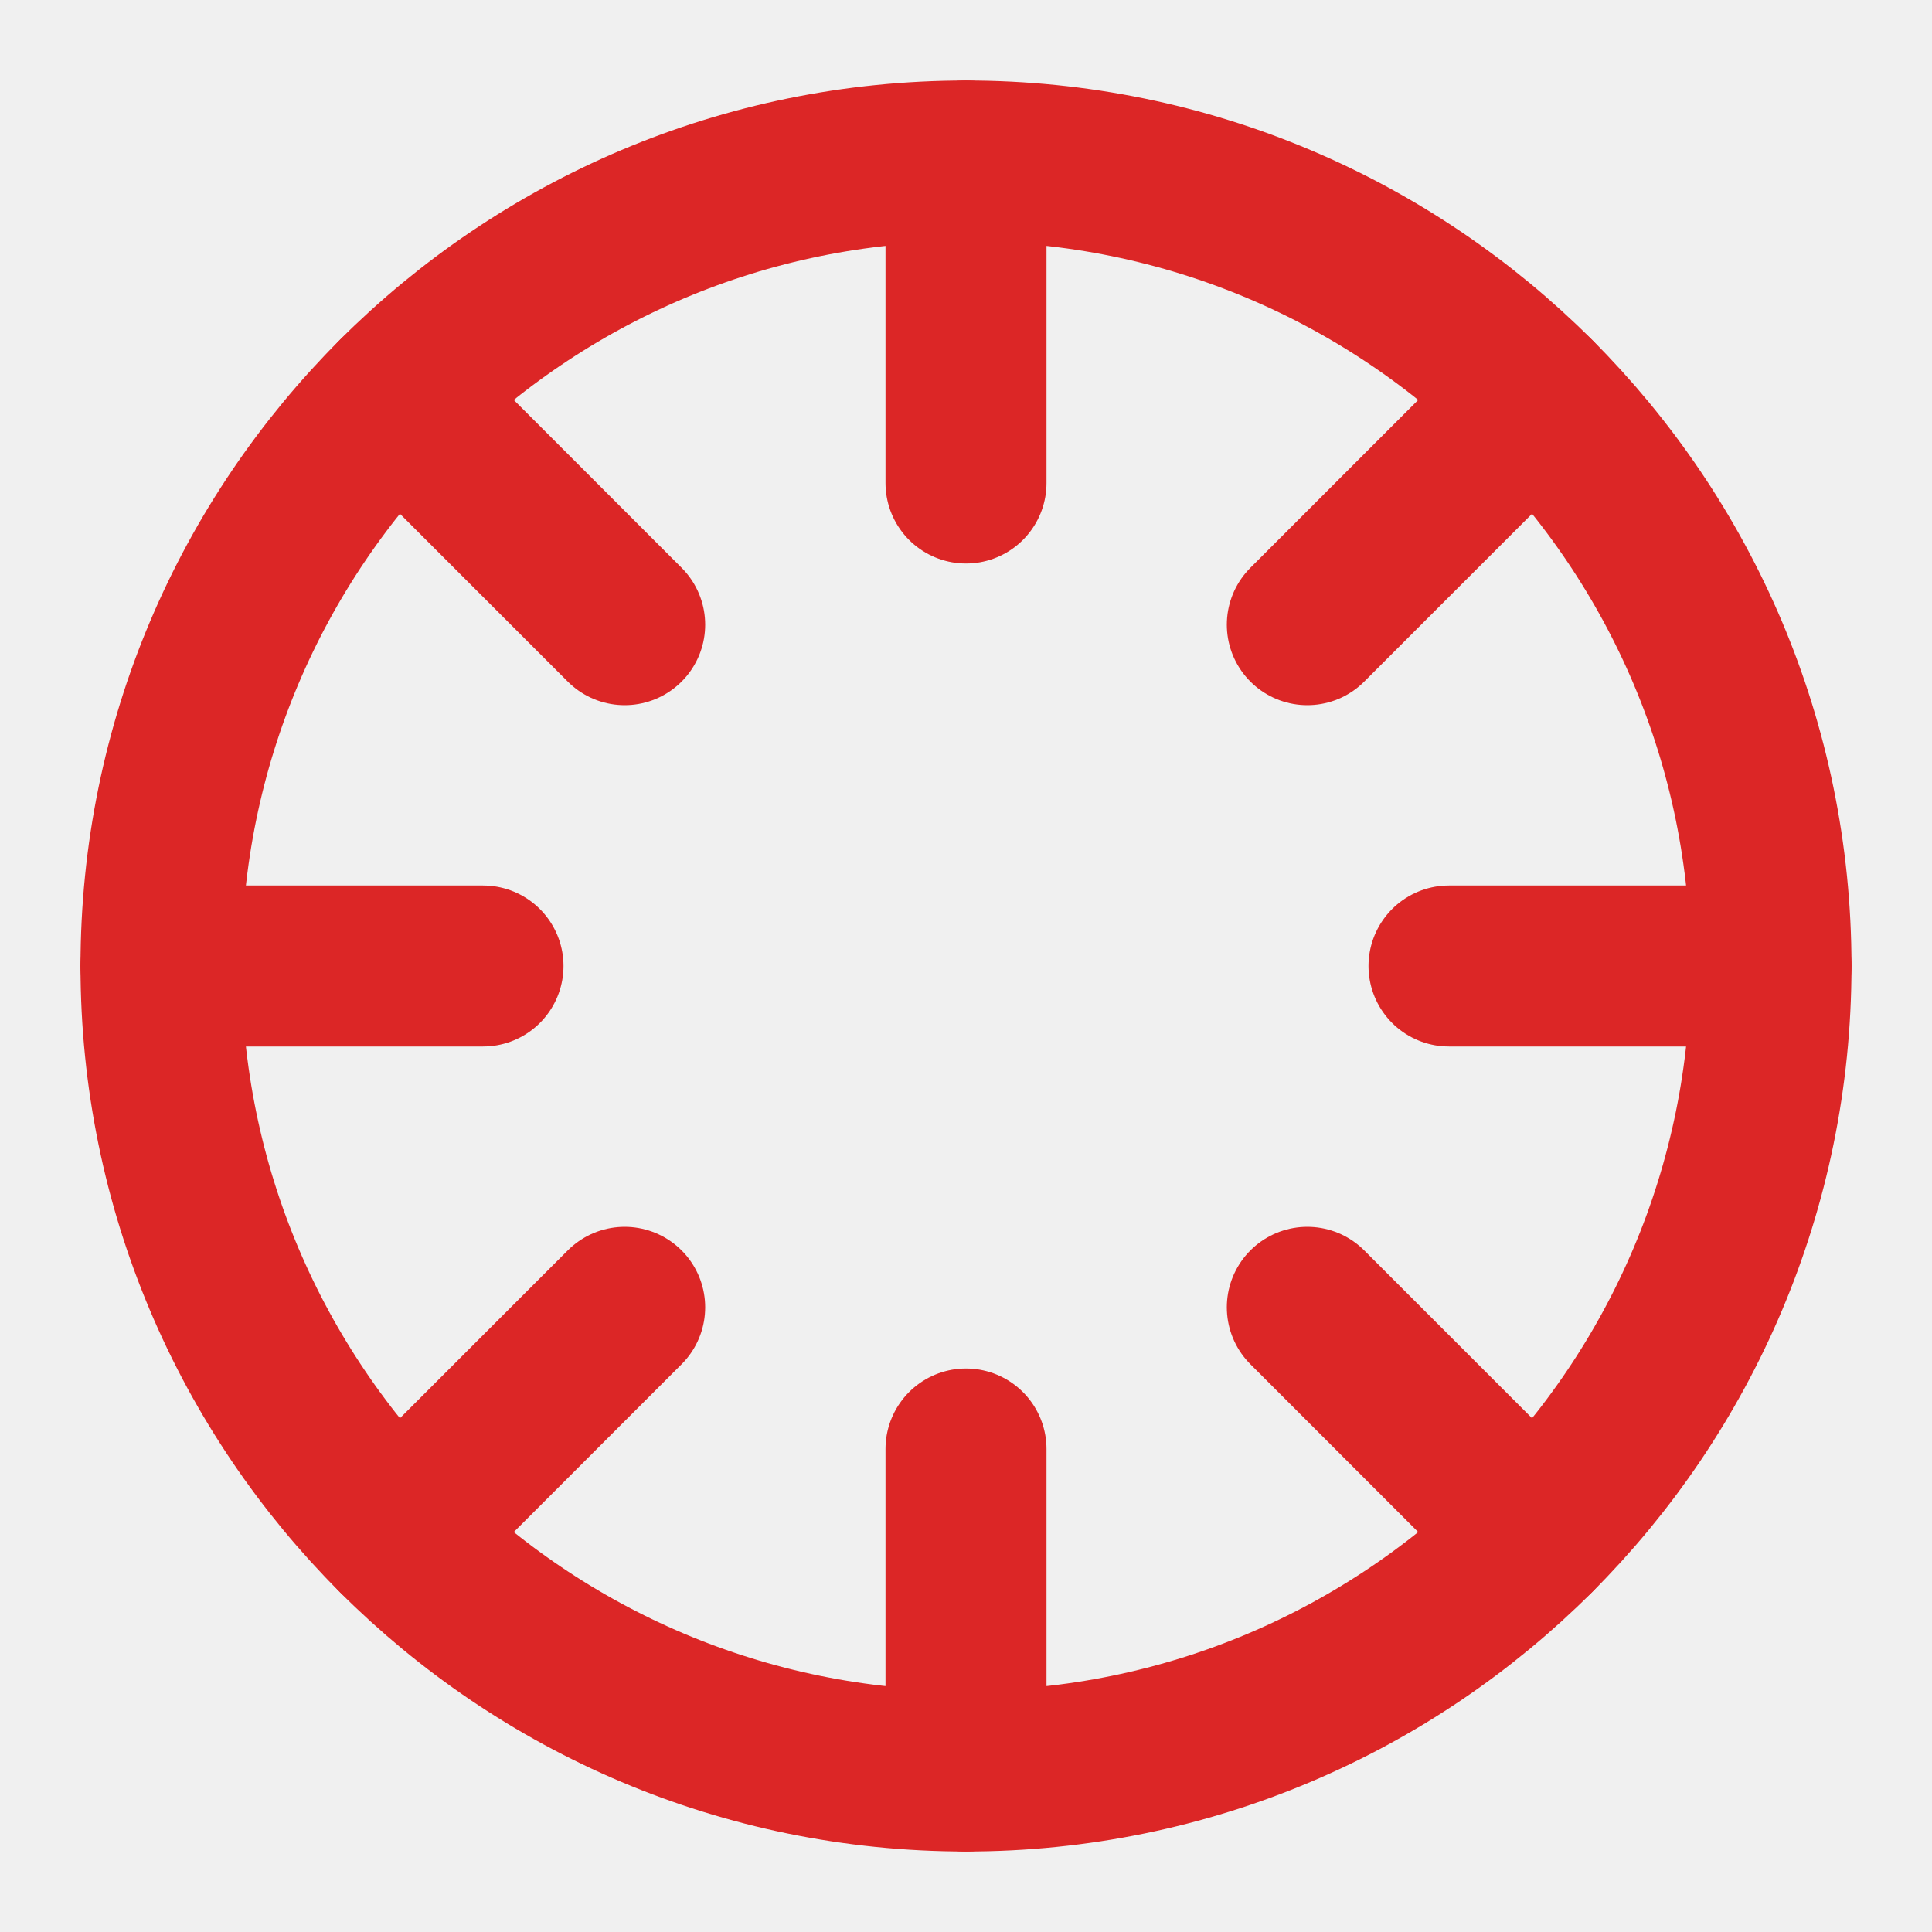
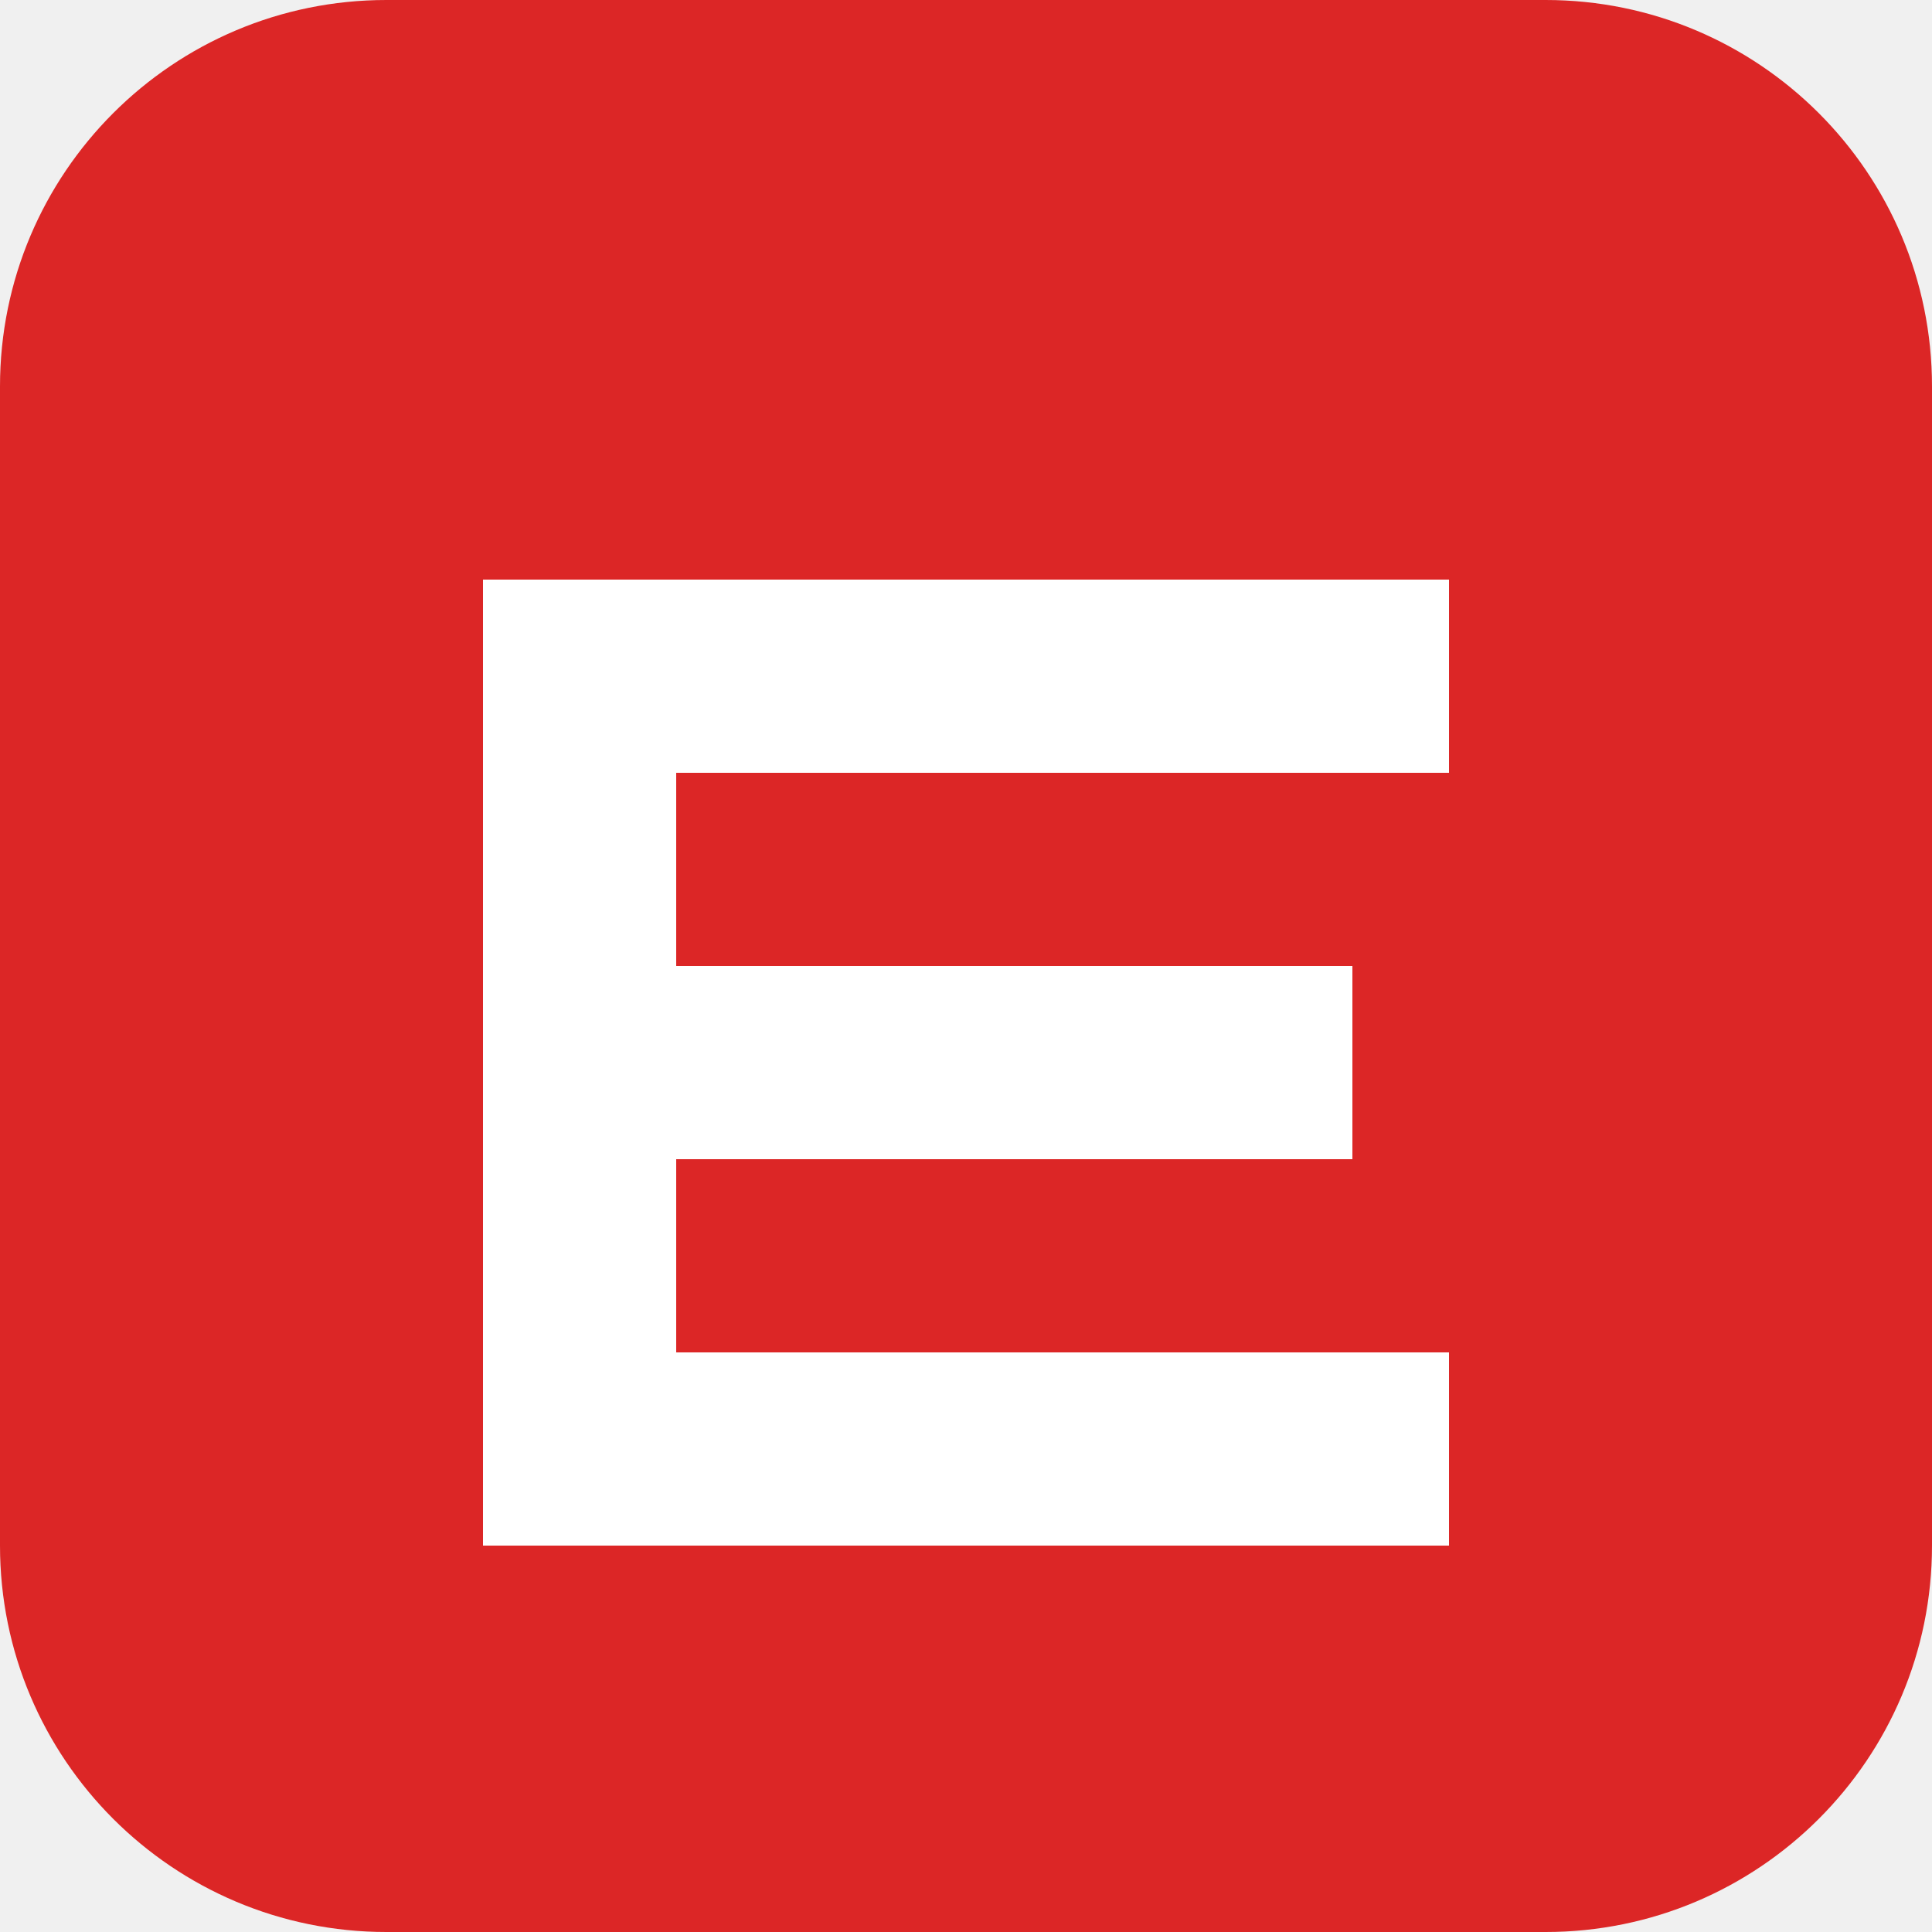
- <svg xmlns="http://www.w3.org/2000/svg" width="32" height="32" viewBox="0 0 24 24" fill="none" stroke="#dc2626" stroke-width="2" stroke-linecap="round" stroke-linejoin="round">
-   <circle cx="12" cy="12" r="10" />
-   <path d="M12 2v4" />
-   <path d="M12 18v4" />
-   <path d="m4.93 4.93 2.83 2.83" />
-   <path d="m16.24 16.24 2.83 2.83" />
-   <path d="M2 12h4" />
-   <path d="M18 12h4" />
-   <path d="m4.93 19.07 2.83-2.83" />
-   <path d="m16.24 7.76 2.83-2.83" />
+ <svg xmlns="http://www.w3.org/2000/svg" viewBox="0 0 100 100">
+   <rect width="100" height="100" rx="20" fill="#dc2626" />
+   <path d="M25 30h50v10H35v10h35v10H35v10h40v10H25V30z" fill="white" />
</svg>
